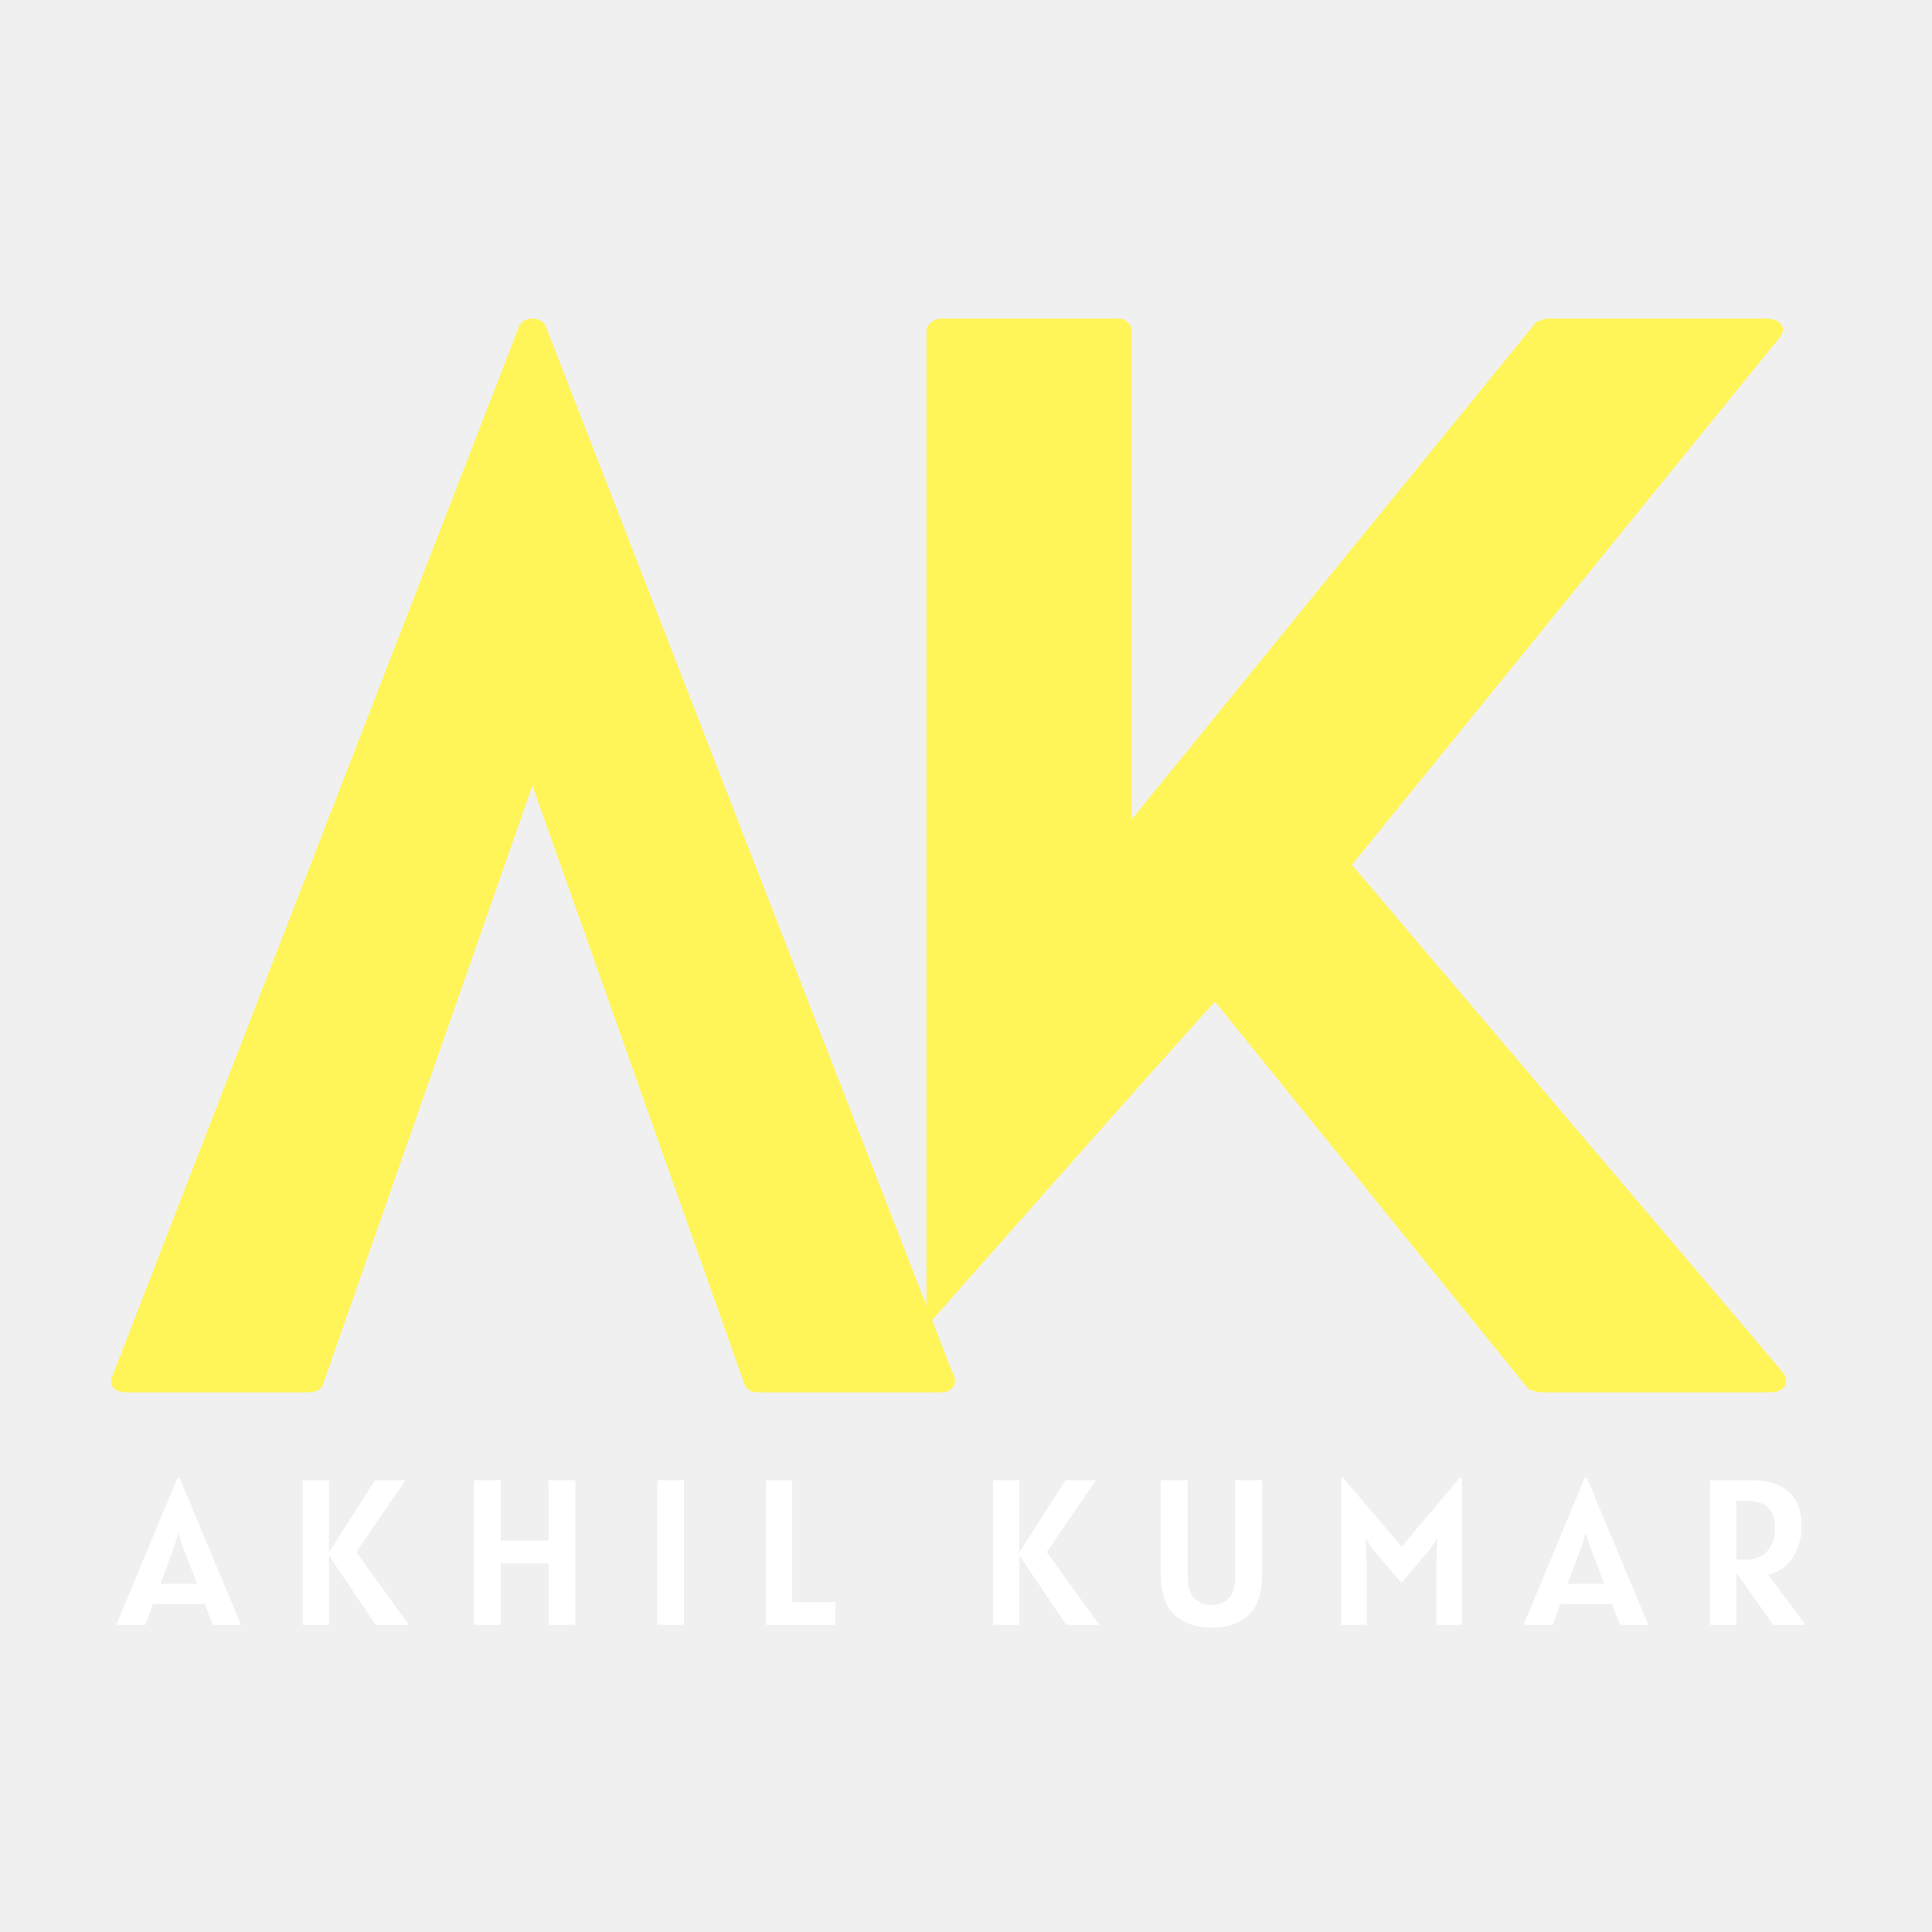
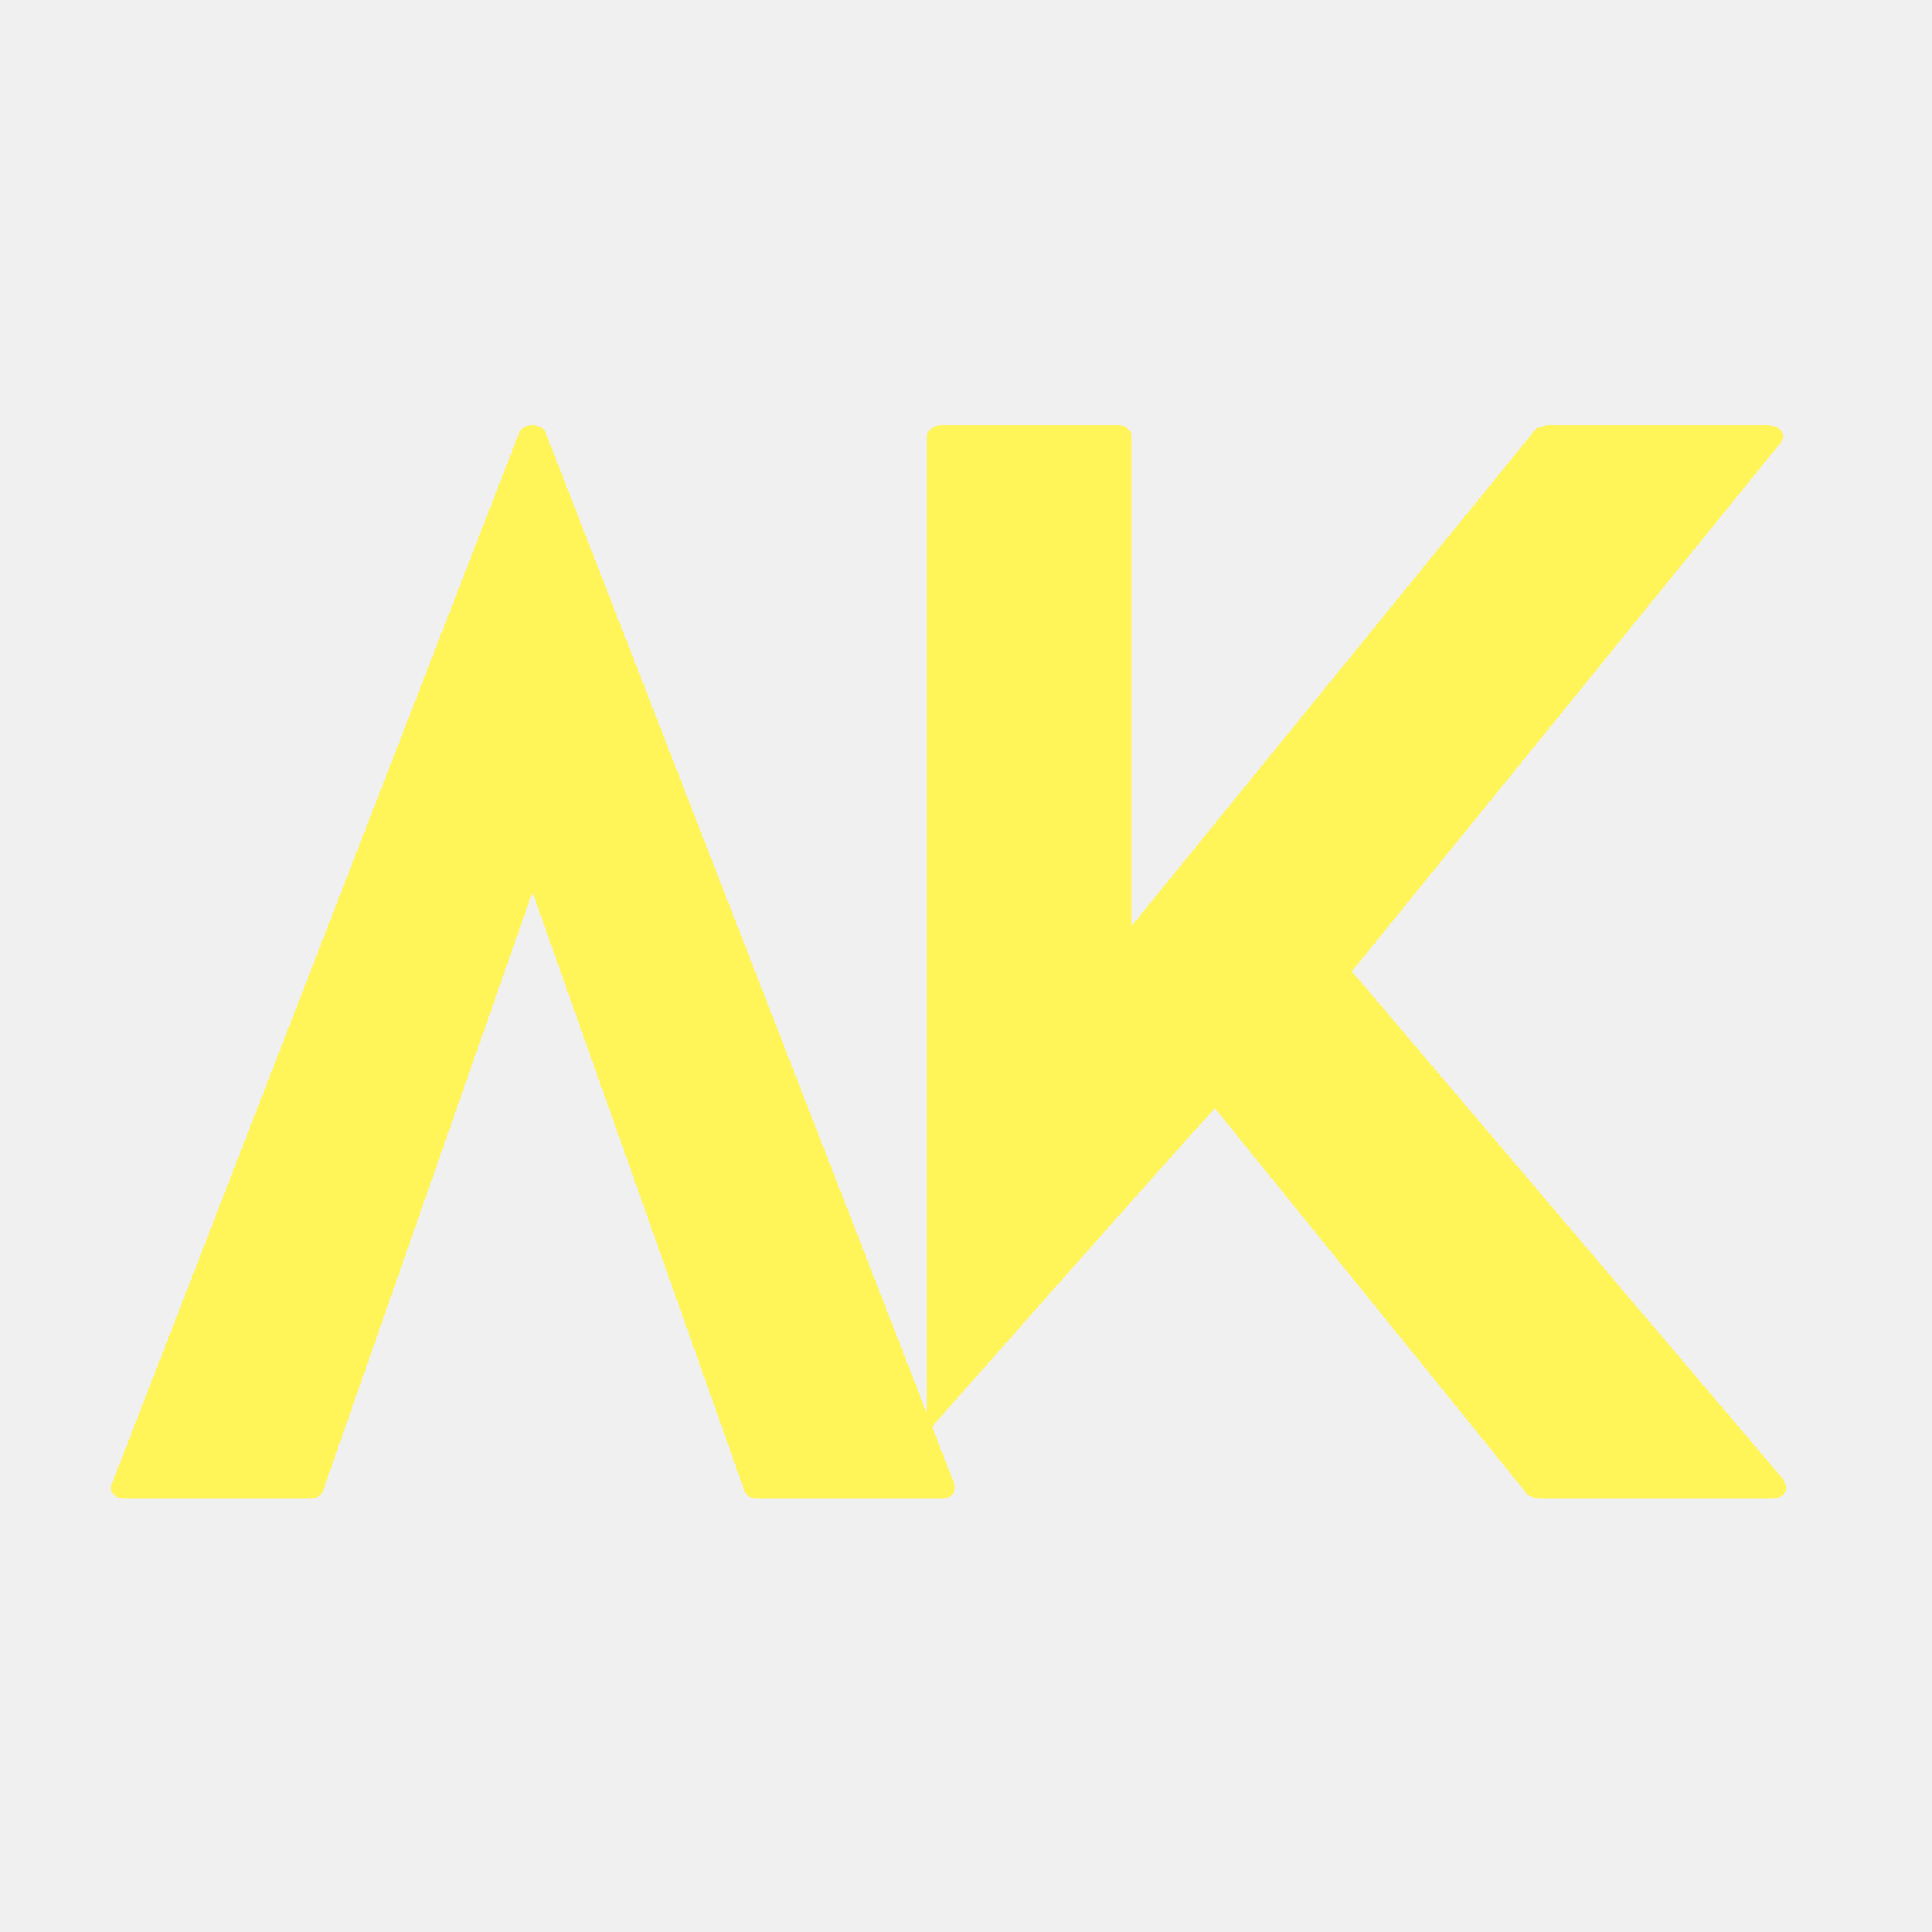
<svg xmlns="http://www.w3.org/2000/svg" width="500" zoomAndPan="magnify" viewBox="0 0 375 375" height="500" preserveAspectRatio="xMidYMid meet" version="1.0">
  <defs>
    <g />
  </defs>
  <g fill="#fff559" fill-opacity="1">
-     <g transform="translate(21.54107, 270.2457)">
+     <g transform="translate(21.54107, 290.9224)">
      <g>
        <path d="M 163.602 -3.125 L 84.406 -206.848 C 83.625 -208.934 79.977 -208.934 79.195 -206.848 L 0.262 -3.125 C -0.52 -1.562 0.52 0 2.867 0 L 38.555 0 C 39.598 0 40.902 -0.52 41.16 -1.562 L 81.801 -117.754 L 122.961 -1.562 C 123.223 -0.52 124.527 0 125.309 0 L 161.258 0 C 163.082 0 164.383 -1.562 163.602 -3.125 Z M 163.602 -3.125 " />
      </g>
    </g>
  </g>
  <g fill="#fff559" fill-opacity="1">
-     <g transform="translate(179.8219, 270.2457)">
+     <g transform="translate(179.8219, 290.9224)">
      <g>
        <path d="M 166.207 -3.906 L 82.582 -102.383 L 165.426 -204.504 C 167.25 -206.328 165.945 -208.41 163.082 -208.41 L 120.617 -208.41 C 120.098 -208.41 118.535 -207.891 118.273 -207.629 L 39.859 -111.238 L 39.859 -206.066 C 39.859 -207.109 38.816 -208.41 37.254 -208.41 L 2.867 -208.41 C 1.301 -208.41 0 -207.109 0 -206.066 L 0 -12.766 C 0 -12.766 50.801 -70.34 56.012 -75.809 L 116.711 -0.781 C 116.969 -0.52 118.535 0 119.055 0 L 163.863 0 C 166.469 0 167.77 -1.824 166.207 -3.906 Z M 166.207 -3.906 " />
      </g>
    </g>
  </g>
-   <g fill="#ffffff" fill-opacity="1">
-     <g transform="translate(23.25434, 315.3861)">
-       <g>
-         <path d="M 16.469 -4.062 L 6.438 -4.062 L 4.953 0 L -0.688 0 L 11.203 -28.562 L 11.594 -28.562 L 23.531 0 L 18.047 0 Z M 14.984 -7.969 L 12.047 -15.625 L 11.359 -17.891 L 10.719 -15.625 L 7.891 -7.969 Z M 14.984 -7.969 " />
-       </g>
-     </g>
-   </g>
-   <g fill="#ffffff" fill-opacity="1">
-     <g transform="translate(55.34983, 315.3861)">
-       <g>
-         <path d="M 17.562 0 L 8.5 -13.469 L 8.5 0 L 3.391 0 L 3.391 -28.078 L 8.5 -28.078 L 8.5 -14.094 L 17.438 -28.078 L 23.359 -28.078 L 13.797 -14.141 L 24 0 Z M 17.562 0 " />
-       </g>
-     </g>
-   </g>
-   <g fill="#ffffff" fill-opacity="1">
-     <g transform="translate(88.61302, 315.3861)">
-       <g>
-         <path d="M 23.078 -28.078 L 23.078 0 L 17.844 0 L 17.844 -11.922 L 8.578 -11.922 L 8.578 0 L 3.391 0 L 3.391 -28.078 L 8.578 -28.078 L 8.578 -16.359 L 17.844 -16.359 L 17.844 -28.078 Z M 23.078 -28.078 " />
-       </g>
-     </g>
-   </g>
-   <g fill="#ffffff" fill-opacity="1">
-     <g transform="translate(124.3324, 315.3861)">
-       <g>
-         <path d="M 3.266 -28.078 L 8.422 -28.078 L 8.422 0 L 3.266 0 Z M 3.266 -28.078 " />
-       </g>
-     </g>
-   </g>
-   <g fill="#ffffff" fill-opacity="1">
-     <g transform="translate(145.2743, 315.3861)">
-       <g>
-         <path d="M 16.875 -4.438 L 16.875 0 L 3.391 0 L 3.391 -28.078 L 8.5 -28.078 L 8.5 -4.438 Z M 16.875 -4.438 " />
-       </g>
-     </g>
-   </g>
-   <g fill="#ffffff" fill-opacity="1">
-     <g transform="translate(172.4574, 315.3861)">
-       <g />
-     </g>
-   </g>
-   <g fill="#ffffff" fill-opacity="1">
-     <g transform="translate(189.3727, 315.3861)">
-       <g>
-         <path d="M 17.562 0 L 8.5 -13.469 L 8.5 0 L 3.391 0 L 3.391 -28.078 L 8.5 -28.078 L 8.5 -14.094 L 17.438 -28.078 L 23.359 -28.078 L 13.797 -14.141 L 24 0 Z M 17.562 0 " />
-       </g>
-     </g>
-   </g>
-   <g fill="#ffffff" fill-opacity="1">
-     <g transform="translate(222.6359, 315.3861)">
-       <g>
-         <path d="M 12.641 0.531 C 9.598 0.531 7.172 -0.285 5.359 -1.922 C 3.555 -3.555 2.656 -6.258 2.656 -10.031 L 2.656 -28.078 L 7.891 -28.078 L 7.891 -9.469 C 7.891 -7.344 8.352 -5.875 9.281 -5.062 C 10.219 -4.258 11.312 -3.859 12.562 -3.859 C 13.832 -3.859 14.91 -4.254 15.797 -5.047 C 16.68 -5.848 17.125 -7.32 17.125 -9.469 L 17.125 -28.078 L 22.359 -28.078 L 22.359 -10.031 C 22.359 -6.258 21.477 -3.555 19.719 -1.922 C 17.957 -0.285 15.598 0.531 12.641 0.531 Z M 12.641 0.531 " />
-       </g>
-     </g>
-   </g>
-   <g fill="#ffffff" fill-opacity="1">
-     <g transform="translate(256.9058, 315.3861)">
-       <g>
-         <path d="M 26.875 -28.562 L 26.875 0 L 21.875 0 L 21.875 -12.047 L 22.047 -16.797 L 20.625 -14.625 L 15.109 -8.141 L 9.594 -14.625 L 8.156 -16.797 L 8.375 -12.047 L 8.375 0 L 3.391 0 L 3.391 -28.562 L 3.781 -28.562 L 15.141 -15.172 L 26.422 -28.562 Z M 26.875 -28.562 " />
-       </g>
-     </g>
-   </g>
-   <g fill="#ffffff" fill-opacity="1">
-     <g transform="translate(296.4101, 315.3861)">
-       <g>
-         <path d="M 16.469 -4.062 L 6.438 -4.062 L 4.953 0 L -0.688 0 L 11.203 -28.562 L 11.594 -28.562 L 23.531 0 L 18.047 0 Z M 14.984 -7.969 L 12.047 -15.625 L 11.359 -17.891 L 10.719 -15.625 L 7.891 -7.969 Z M 14.984 -7.969 " />
-       </g>
-     </g>
-   </g>
-   <g fill="#ffffff" fill-opacity="1">
-     <g transform="translate(328.5056, 315.3861)">
-       <g>
-         <path d="M 15.703 0 L 8.5 -10.156 L 8.5 0 L 3.391 0 L 3.391 -28.078 L 11.203 -28.078 C 17.859 -28.078 21.188 -25.098 21.188 -19.141 C 21.188 -17.805 20.973 -16.5 20.547 -15.219 C 20.117 -13.938 19.414 -12.797 18.438 -11.797 C 17.469 -10.805 16.223 -10.125 14.703 -9.75 L 21.953 0 Z M 10.641 -12.688 C 11.773 -12.688 12.75 -12.957 13.562 -13.5 C 14.375 -14.039 14.988 -14.766 15.406 -15.672 C 15.82 -16.578 16.031 -17.57 16.031 -18.656 C 16.031 -20.5 15.602 -21.859 14.75 -22.734 C 13.895 -23.609 12.484 -24.047 10.516 -24.047 L 8.5 -24.047 L 8.5 -12.688 Z M 10.641 -12.688 " />
-       </g>
-     </g>
-   </g>
</svg>
